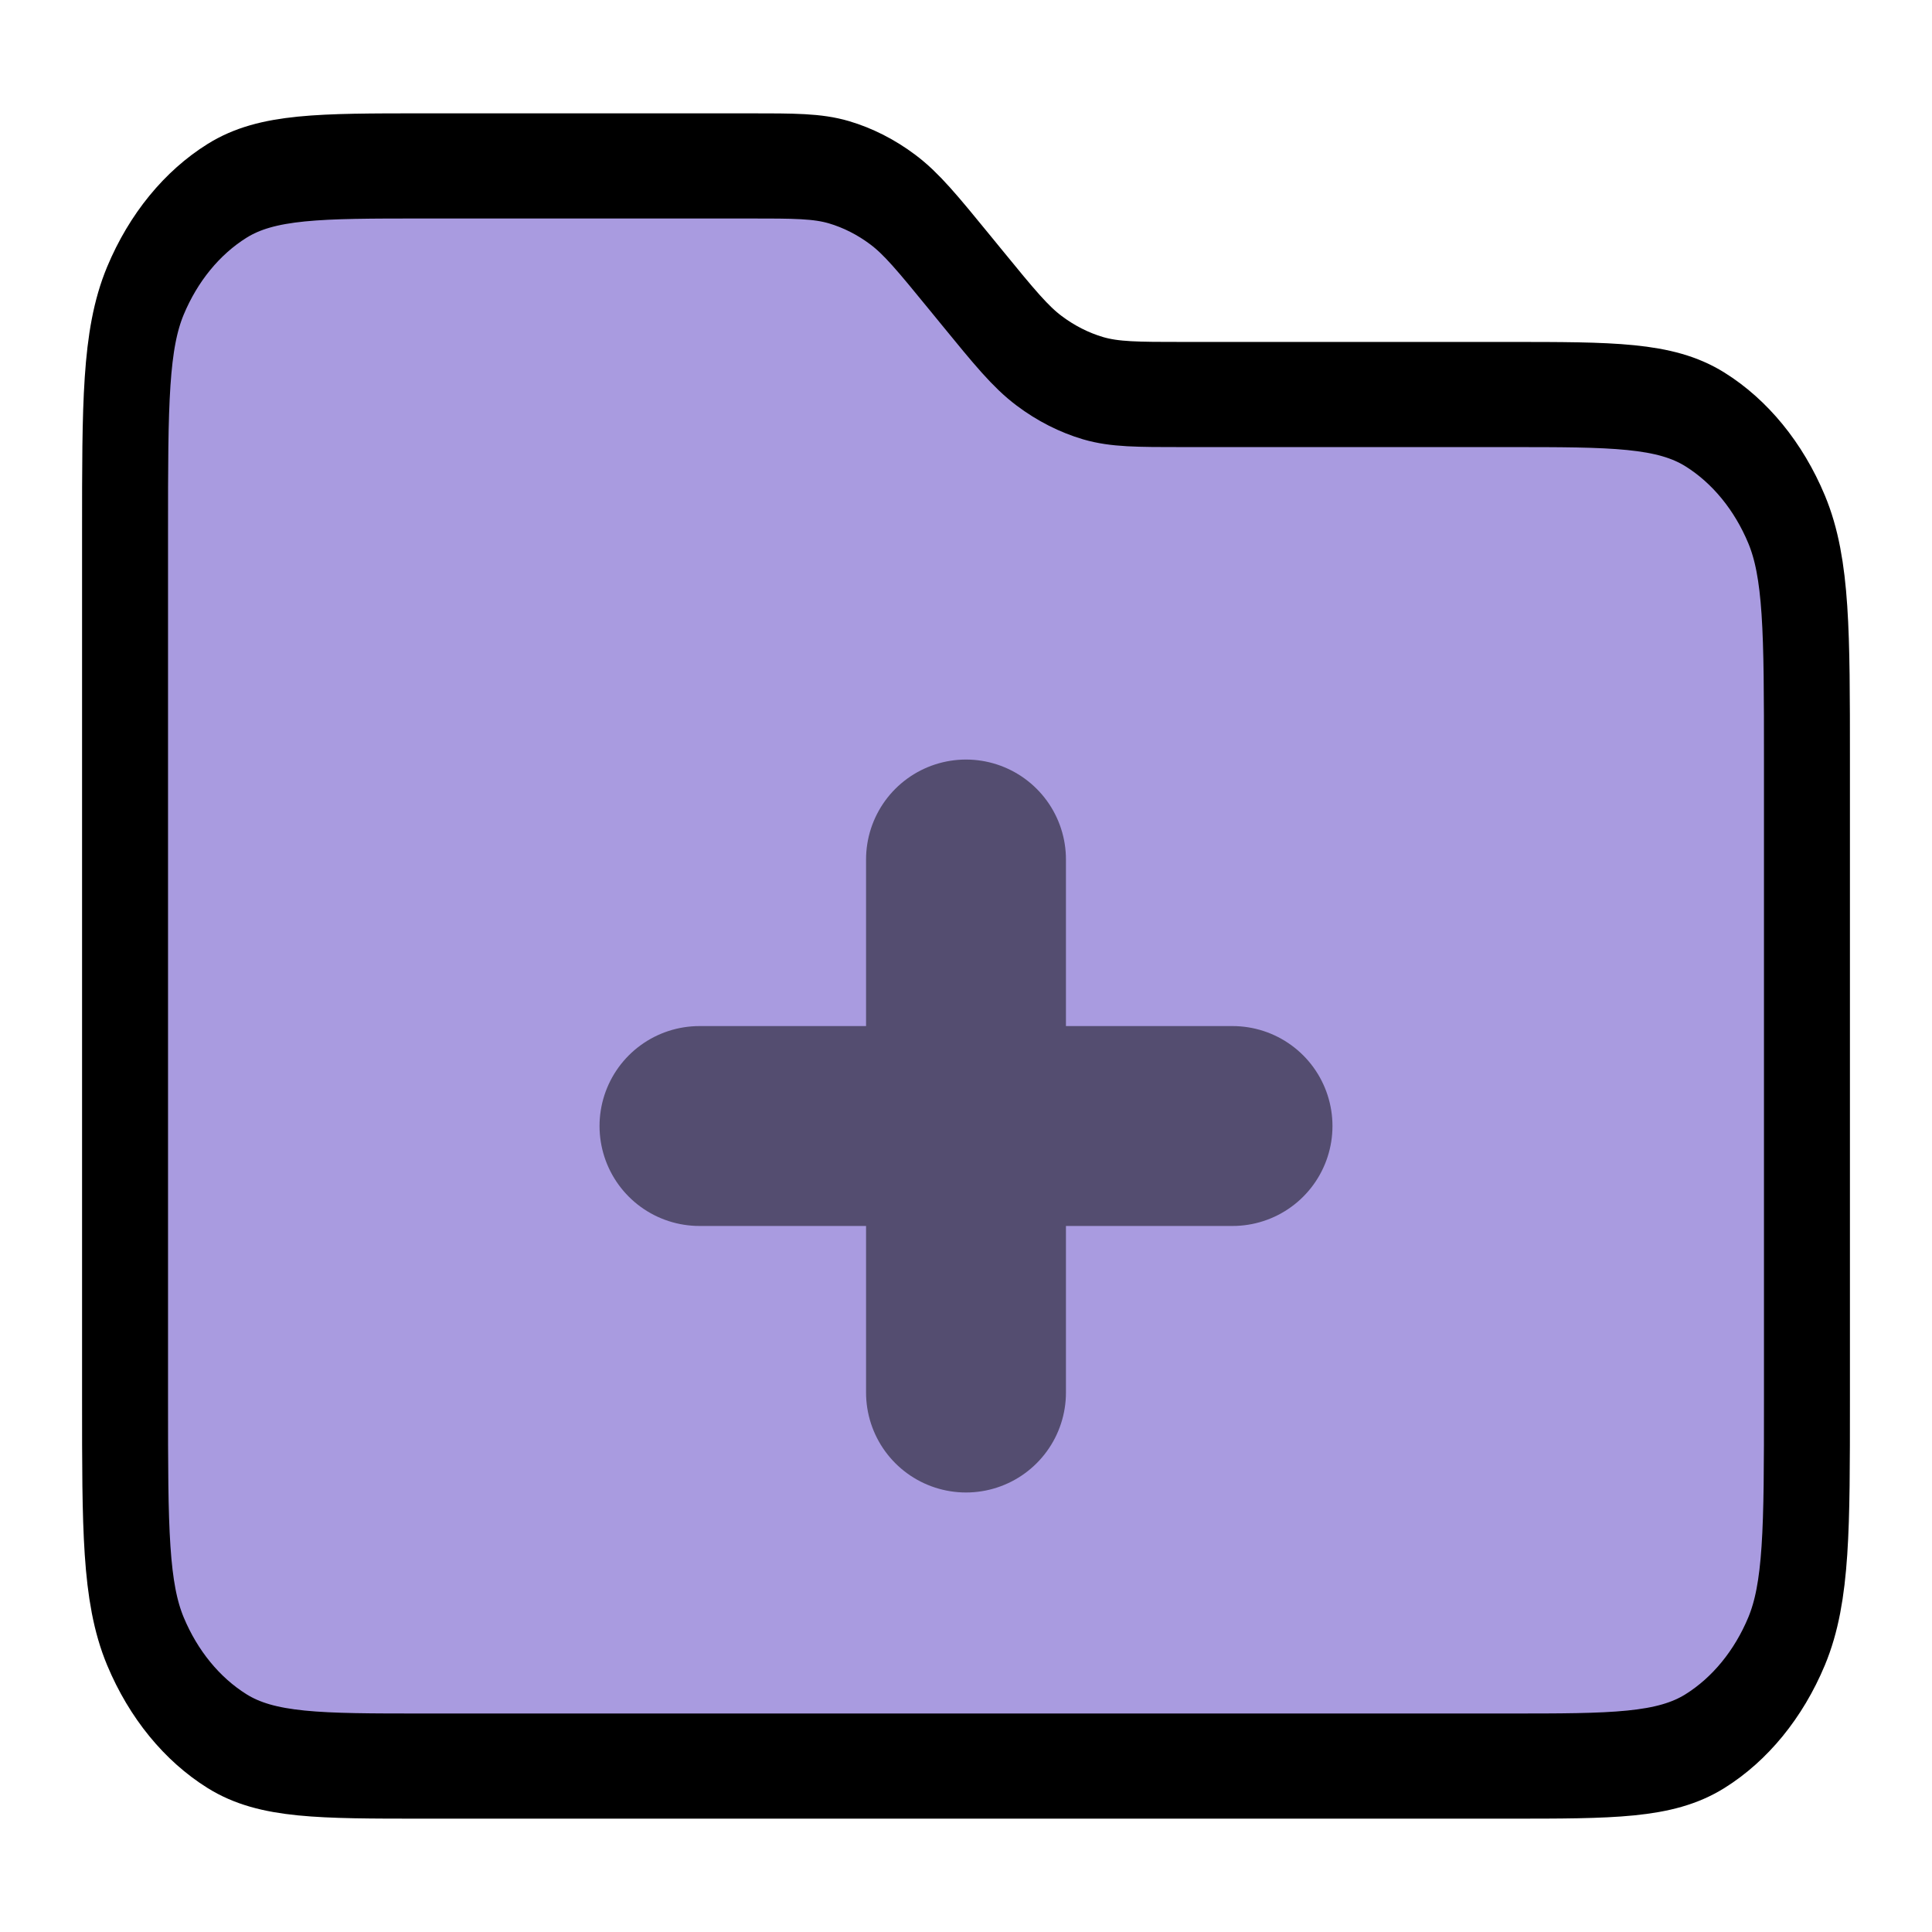
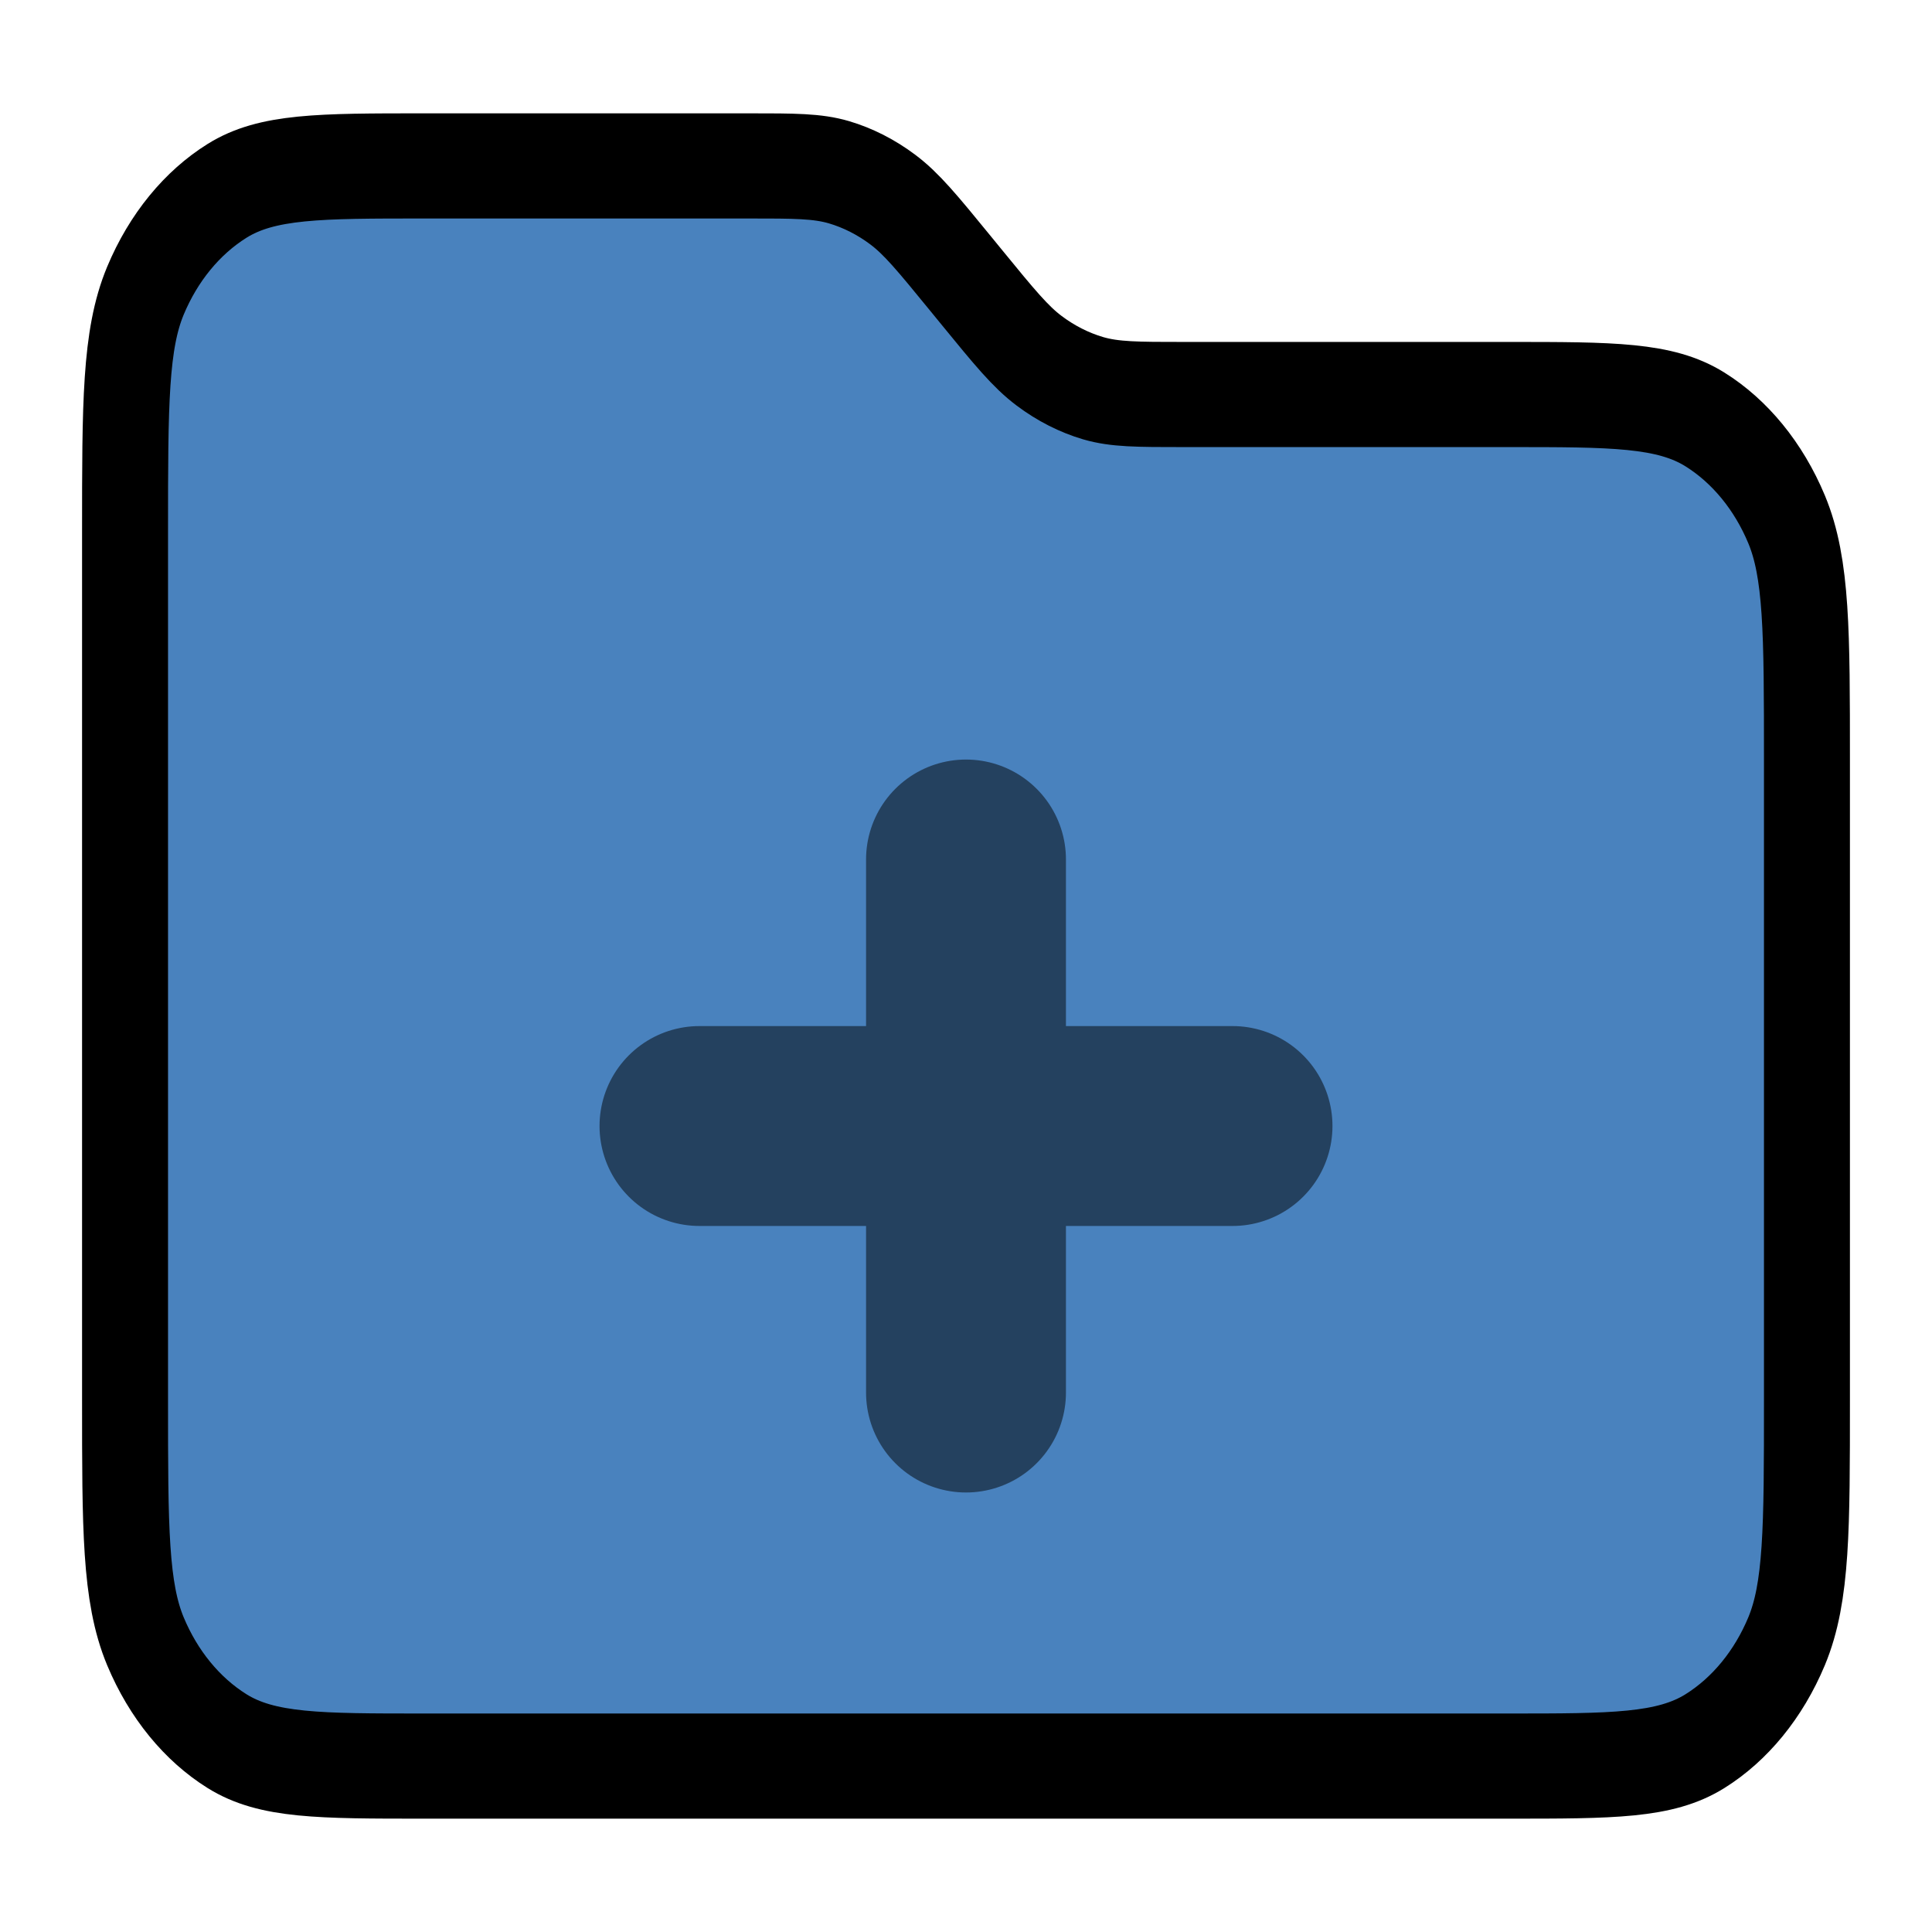
<svg xmlns="http://www.w3.org/2000/svg" width="100%" height="100%" viewBox="0 0 64 64" version="1.1" xml:space="preserve" style="fill-rule:evenodd;clip-rule:evenodd;stroke-linecap:round;stroke-linejoin:round;">
  <g transform="matrix(1,0,0,1,-10,-84)">
    <g id="add_file_folder">
      <g transform="matrix(0.177329,0,0,0.205729,-39.74185,12)">
        <rect x="280.506" y="349.975" width="360.911" height="311.089" style="fill:none;" />
      </g>
      <g transform="matrix(3.095291,0,0,3.786256,4.856512,70.56493)">
-         <path d="M3,8.2C3,7.08 3,6.52 3.218,6.092C3.41,5.716 3.716,5.41 4.092,5.218C4.52,5 5.08,5 6.2,5L9.675,5C10.164,5 10.408,5 10.639,5.055C10.842,5.104 11.038,5.185 11.217,5.295C11.418,5.418 11.591,5.591 11.937,5.937L12.063,6.063C12.409,6.409 12.582,6.582 12.783,6.705C12.962,6.815 13.158,6.896 13.361,6.945C13.592,7 13.836,7 14.325,7L17.8,7C18.92,7 19.48,7 19.908,7.218C20.284,7.41 20.59,7.716 20.782,8.092C21,8.52 21,9.08 21,10.2L21,15.8C21,16.92 21,17.48 20.782,17.908C20.59,18.284 20.284,18.59 19.908,18.782C19.48,19 18.92,19 17.8,19L6.2,19C5.08,19 4.52,19 4.092,18.782C3.716,18.59 3.41,18.284 3.218,17.908C3,17.48 3,16.92 3,15.8L3,8.2Z" style="fill:rgb(169,155,224);fill-rule:nonzero;stroke:black;stroke-width:0.92px;" />
+         <path d="M3,8.2C3,7.08 3,6.52 3.218,6.092C3.41,5.716 3.716,5.41 4.092,5.218C4.52,5 5.08,5 6.2,5L9.675,5C10.164,5 10.408,5 10.639,5.055C10.842,5.104 11.038,5.185 11.217,5.295C11.418,5.418 11.591,5.591 11.937,5.937L12.063,6.063C12.409,6.409 12.582,6.582 12.783,6.705C12.962,6.815 13.158,6.896 13.361,6.945C13.592,7 13.836,7 14.325,7L17.8,7C18.92,7 19.48,7 19.908,7.218C20.284,7.41 20.59,7.716 20.782,8.092C21,8.52 21,9.08 21,10.2L21,15.8C21,16.92 21,17.48 20.782,17.908C20.59,18.284 20.284,18.59 19.908,18.782C19.48,19 18.92,19 17.8,19L6.2,19C5.08,19 4.52,19 4.092,18.782C3.716,18.59 3.41,18.284 3.218,17.908C3,17.48 3,16.92 3,15.8L3,8.2Z" style="fill:rgb(73,130,190);fill-rule:nonzero;stroke:black;stroke-width:0.92px;" />
      </g>
      <g transform="matrix(4.414459,0,0,4.414459,-10.97351,59.49833)">
        <path d="M10,14L12,14M12,14L14,14M12,14L12,16M12,14L12,12" style="fill:none;fill-rule:nonzero;stroke:black;stroke-opacity:0.5;stroke-width:1.5px;stroke-linejoin:miter;" />
      </g>
    </g>
  </g>
</svg>
